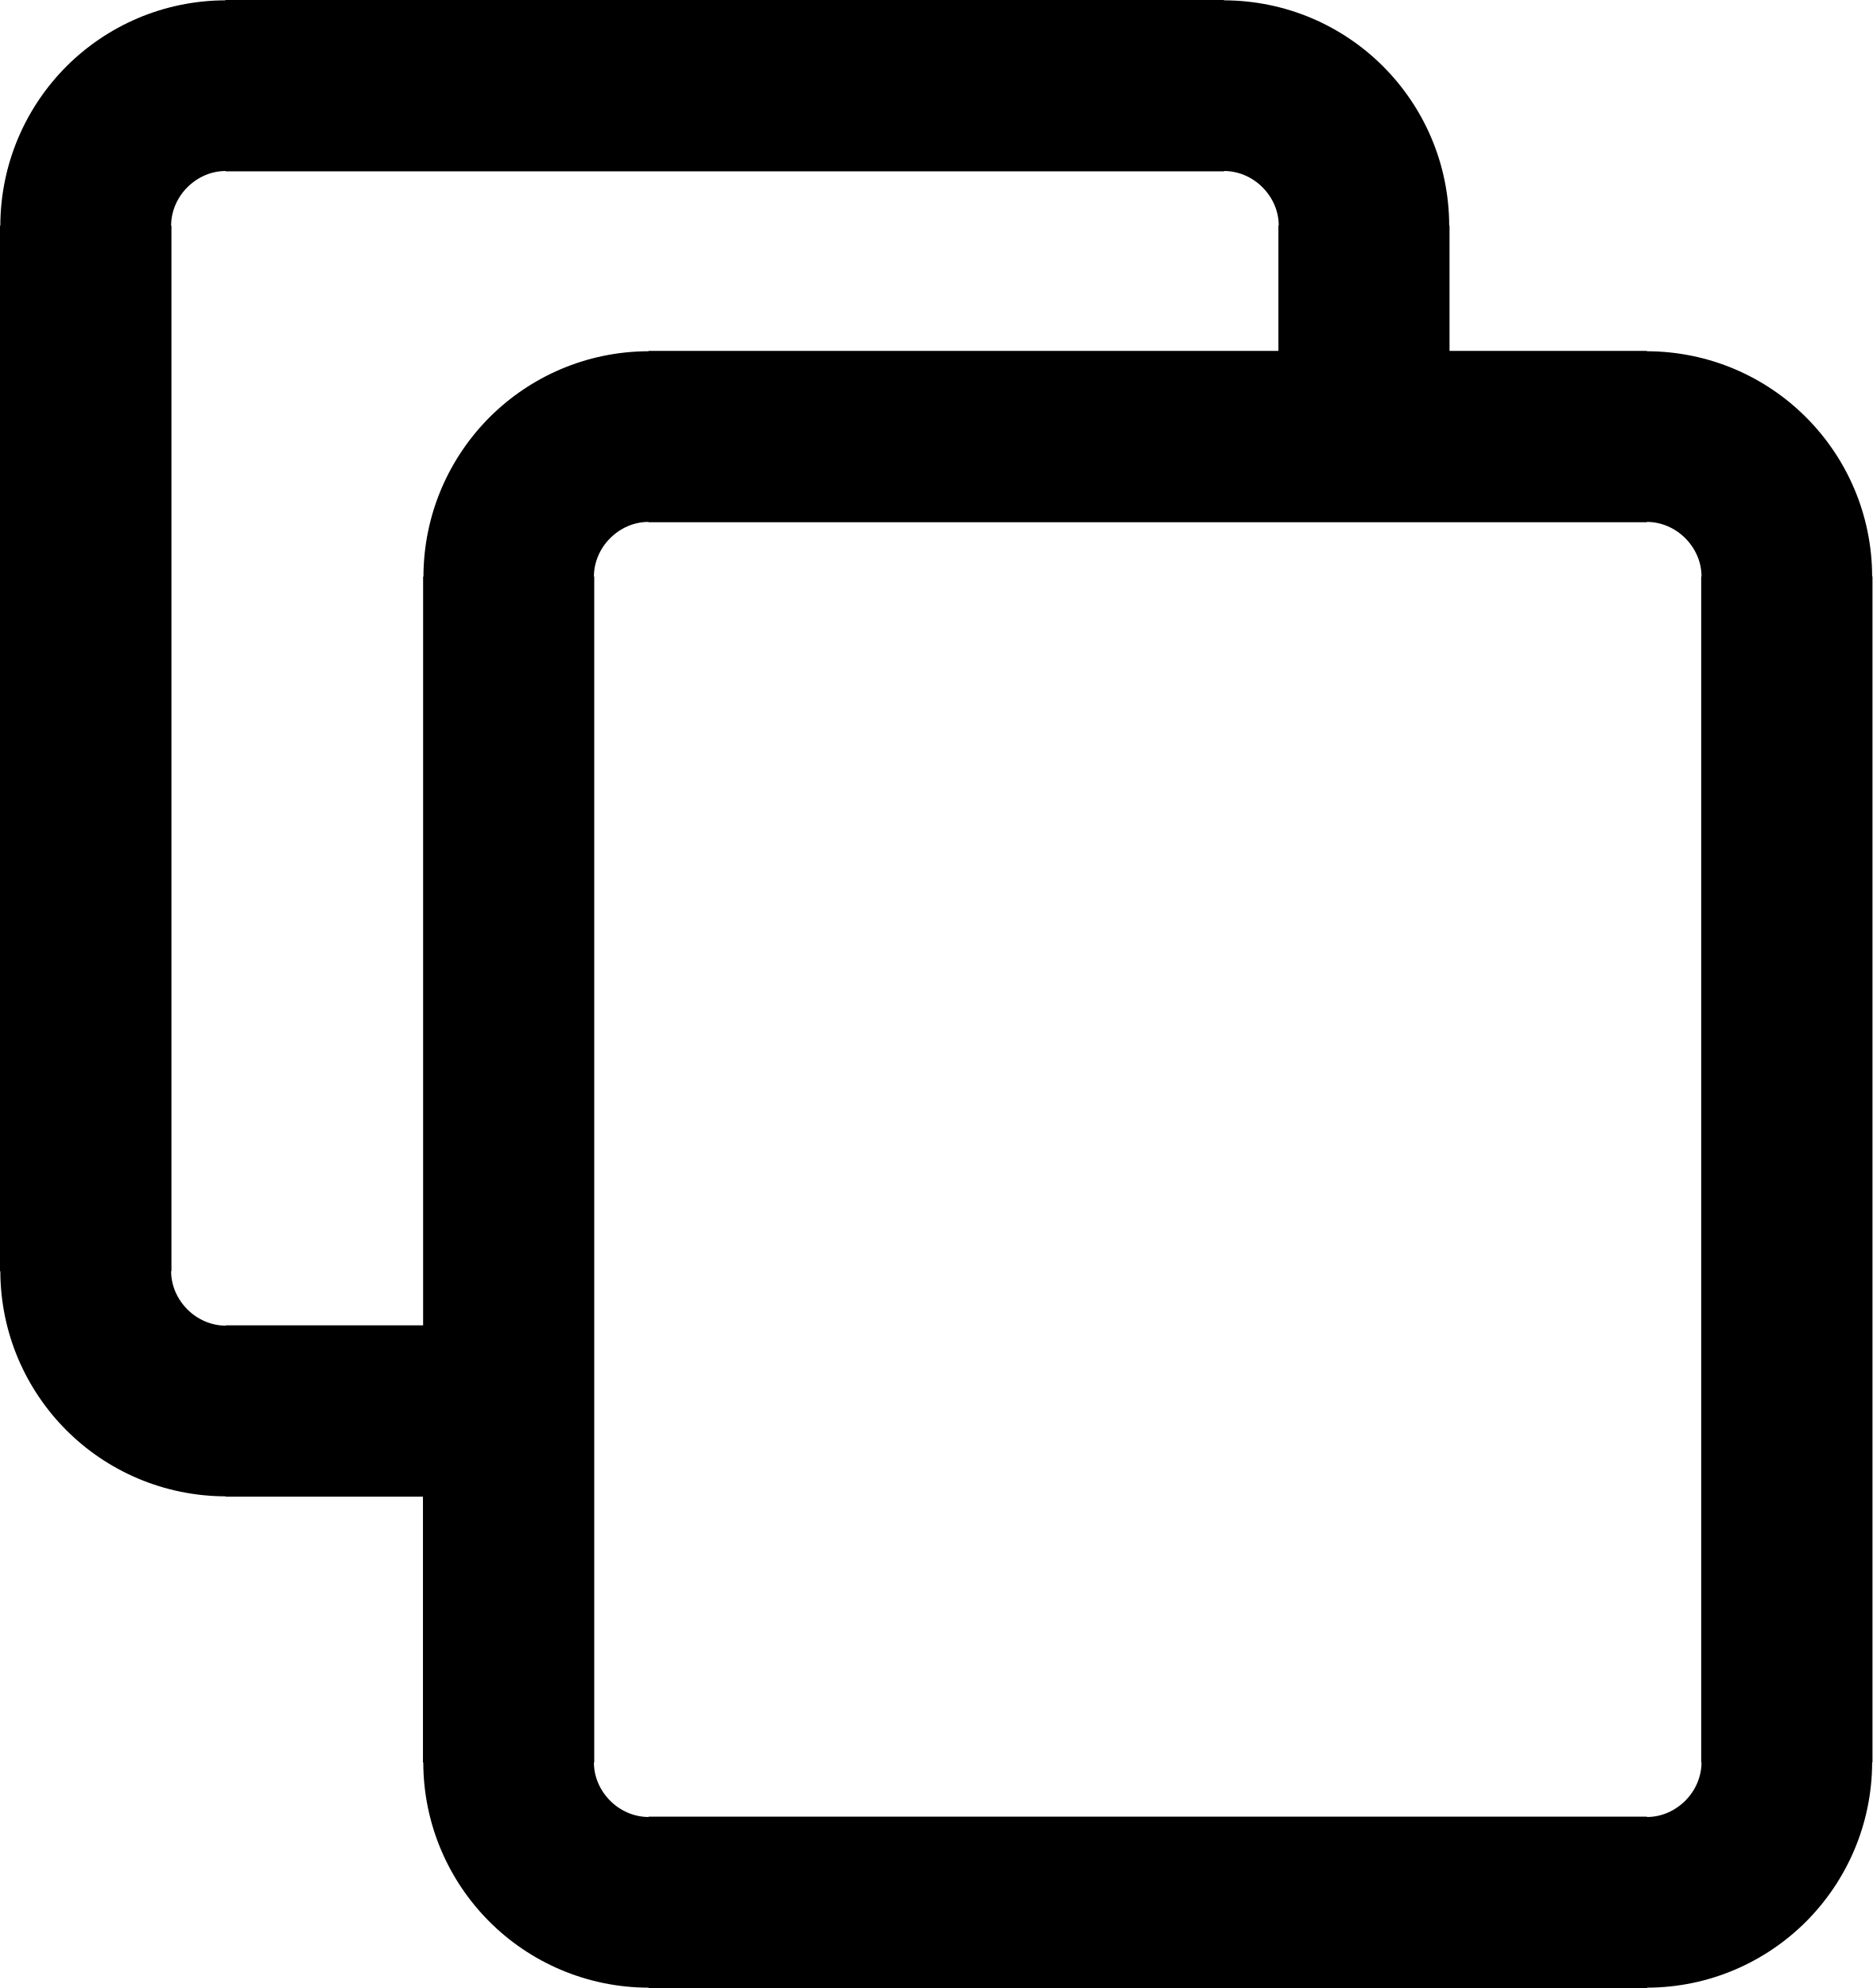
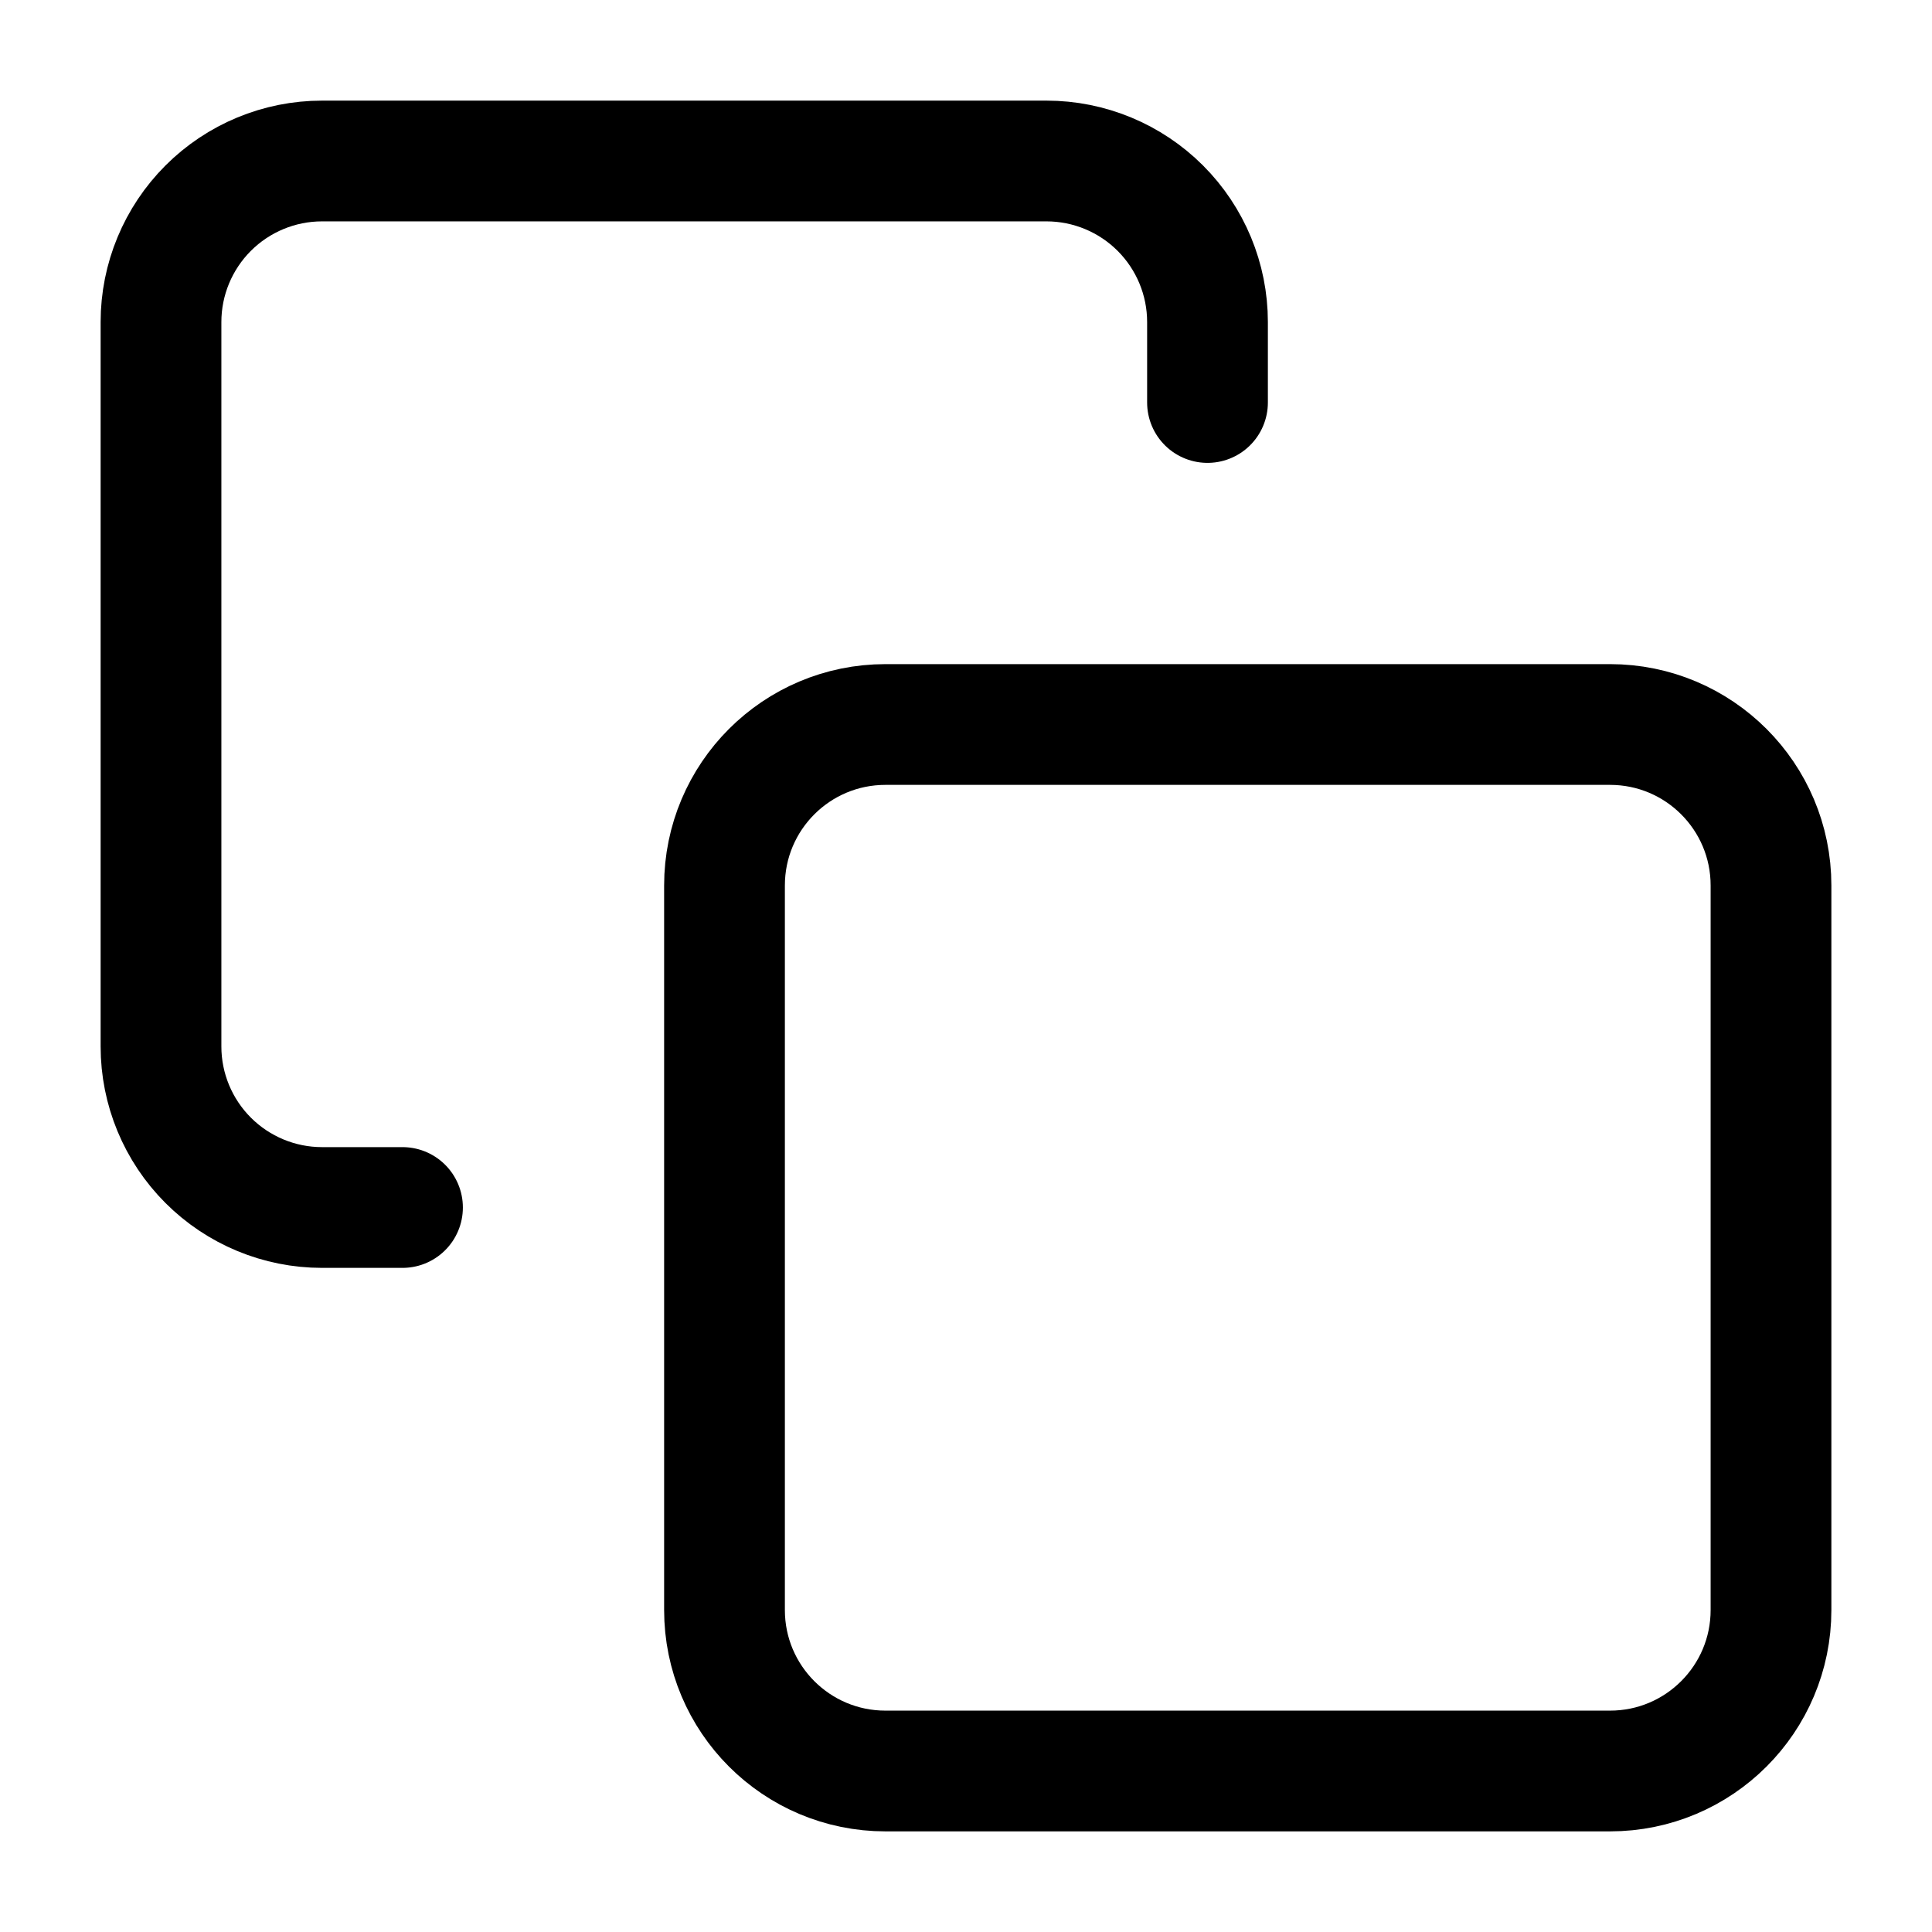
- <svg xmlns="http://www.w3.org/2000/svg" version="1.1" id="Layer_1" x="0px" y="0px" viewBox="0 0 115.77 122.88" style="enable-background:new 0 0 115.77 122.88" xml:space="preserve">
-   <style type="text/css">.st0{fill-rule:evenodd;clip-rule:evenodd;}</style>
-   <g>
-     <path class="st0" d="M89.62,13.96v7.73h12.19h0.01v0.02c3.85,0.01,7.34,1.57,9.86,4.1c2.5,2.51,4.06,5.98,4.07,9.82h0.02v0.02 v73.27v0.01h-0.02c-0.01,3.84-1.57,7.33-4.1,9.86c-2.51,2.5-5.98,4.06-9.82,4.07v0.02h-0.02h-61.7H40.1v-0.02 c-3.84-0.01-7.34-1.57-9.86-4.1c-2.5-2.51-4.06-5.98-4.07-9.82h-0.02v-0.02V92.51H13.96h-0.01v-0.02c-3.84-0.01-7.34-1.57-9.86-4.1 c-2.5-2.51-4.06-5.98-4.07-9.82H0v-0.02V13.96v-0.01h0.02c0.01-3.85,1.58-7.34,4.1-9.86c2.51-2.5,5.98-4.06,9.82-4.07V0h0.02h61.7 h0.01v0.02c3.85,0.01,7.34,1.57,9.86,4.1c2.5,2.51,4.06,5.98,4.07,9.82h0.02V13.96L89.62,13.96z M79.04,21.69v-7.73v-0.02h0.02 c0-0.91-0.39-1.75-1.01-2.37c-0.61-0.61-1.46-1-2.37-1v0.02h-0.01h-61.7h-0.02v-0.02c-0.91,0-1.75,0.39-2.37,1.01 c-0.61,0.61-1,1.46-1,2.37h0.02v0.01v64.59v0.02h-0.02c0,0.91,0.39,1.75,1.01,2.37c0.61,0.61,1.46,1,2.37,1v-0.02h0.01h12.19V35.65 v-0.01h0.02c0.01-3.85,1.58-7.34,4.1-9.86c2.51-2.5,5.98-4.06,9.82-4.07v-0.02h0.02H79.04L79.04,21.69z M105.18,108.92V35.65v-0.02 h0.02c0-0.91-0.39-1.75-1.01-2.37c-0.61-0.61-1.46-1-2.37-1v0.02h-0.01h-61.7h-0.02v-0.02c-0.91,0-1.75,0.39-2.37,1.01 c-0.61,0.61-1,1.46-1,2.37h0.02v0.01v73.27v0.02h-0.02c0,0.91,0.39,1.75,1.01,2.37c0.61,0.61,1.46,1,2.37,1v-0.02h0.01h61.7h0.02 v0.02c0.91,0,1.75-0.39,2.37-1.01c0.61-0.61,1-1.46,1-2.37h-0.02V108.92L105.18,108.92z" />
-   </g>
+ <svg xmlns="http://www.w3.org/2000/svg" width="24" height="24" viewBox="0 0 24 24" fill="none">
+   <path d="M20 9H11C9.895 9 9 9.895 9 11V20C9 21.105 9.895 22 11 22H20C21.105 22 22 21.105 22 20V11C22 9.895 21.105 9 20 9Z" stroke="currentColor" stroke-width="1.5" stroke-linecap="round" stroke-linejoin="round" />
+   <path d="M5 15H4C3.47 15 2.961 14.789 2.586 14.414C2.211 14.039 2 13.53 2 13V4C2 3.47 2.211 2.961 2.586 2.586C2.961 2.211 3.47 2 4 2H13C13.53 2 14.039 2.211 14.414 2.586C14.789 2.961 15 3.47 15 4V5" stroke="currentColor" stroke-width="1.5" stroke-linecap="round" stroke-linejoin="round" />
</svg>
